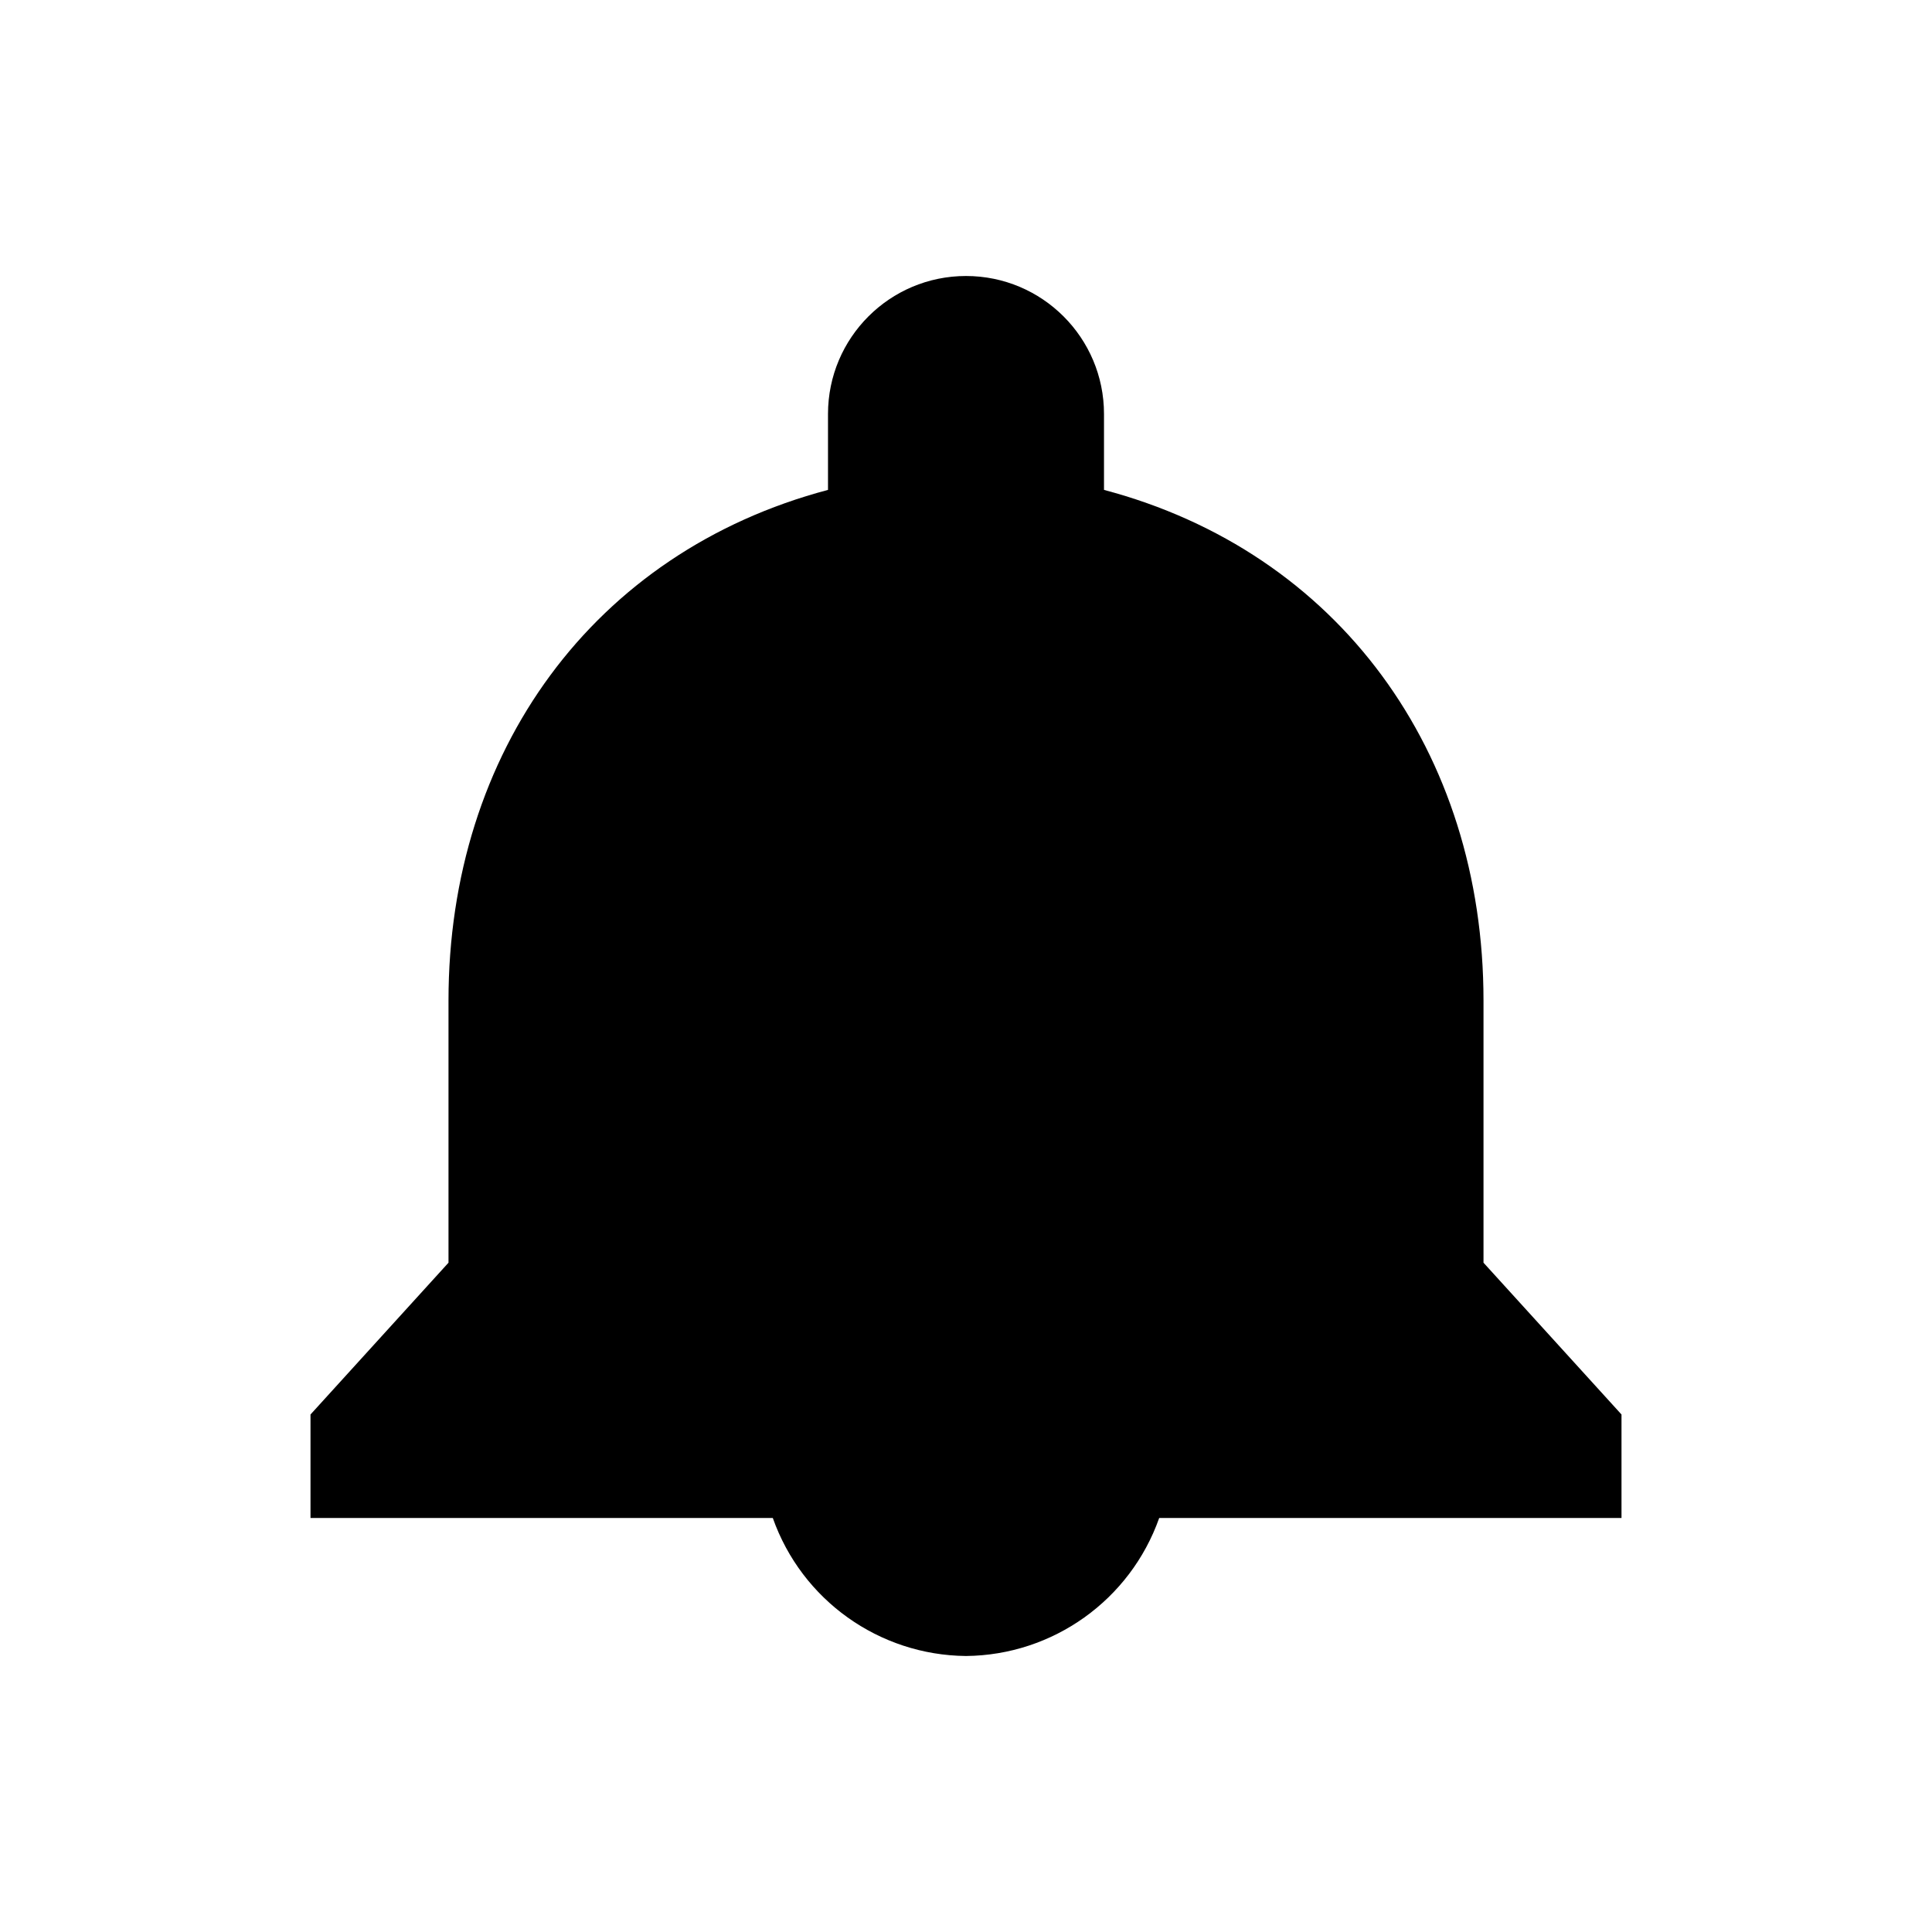
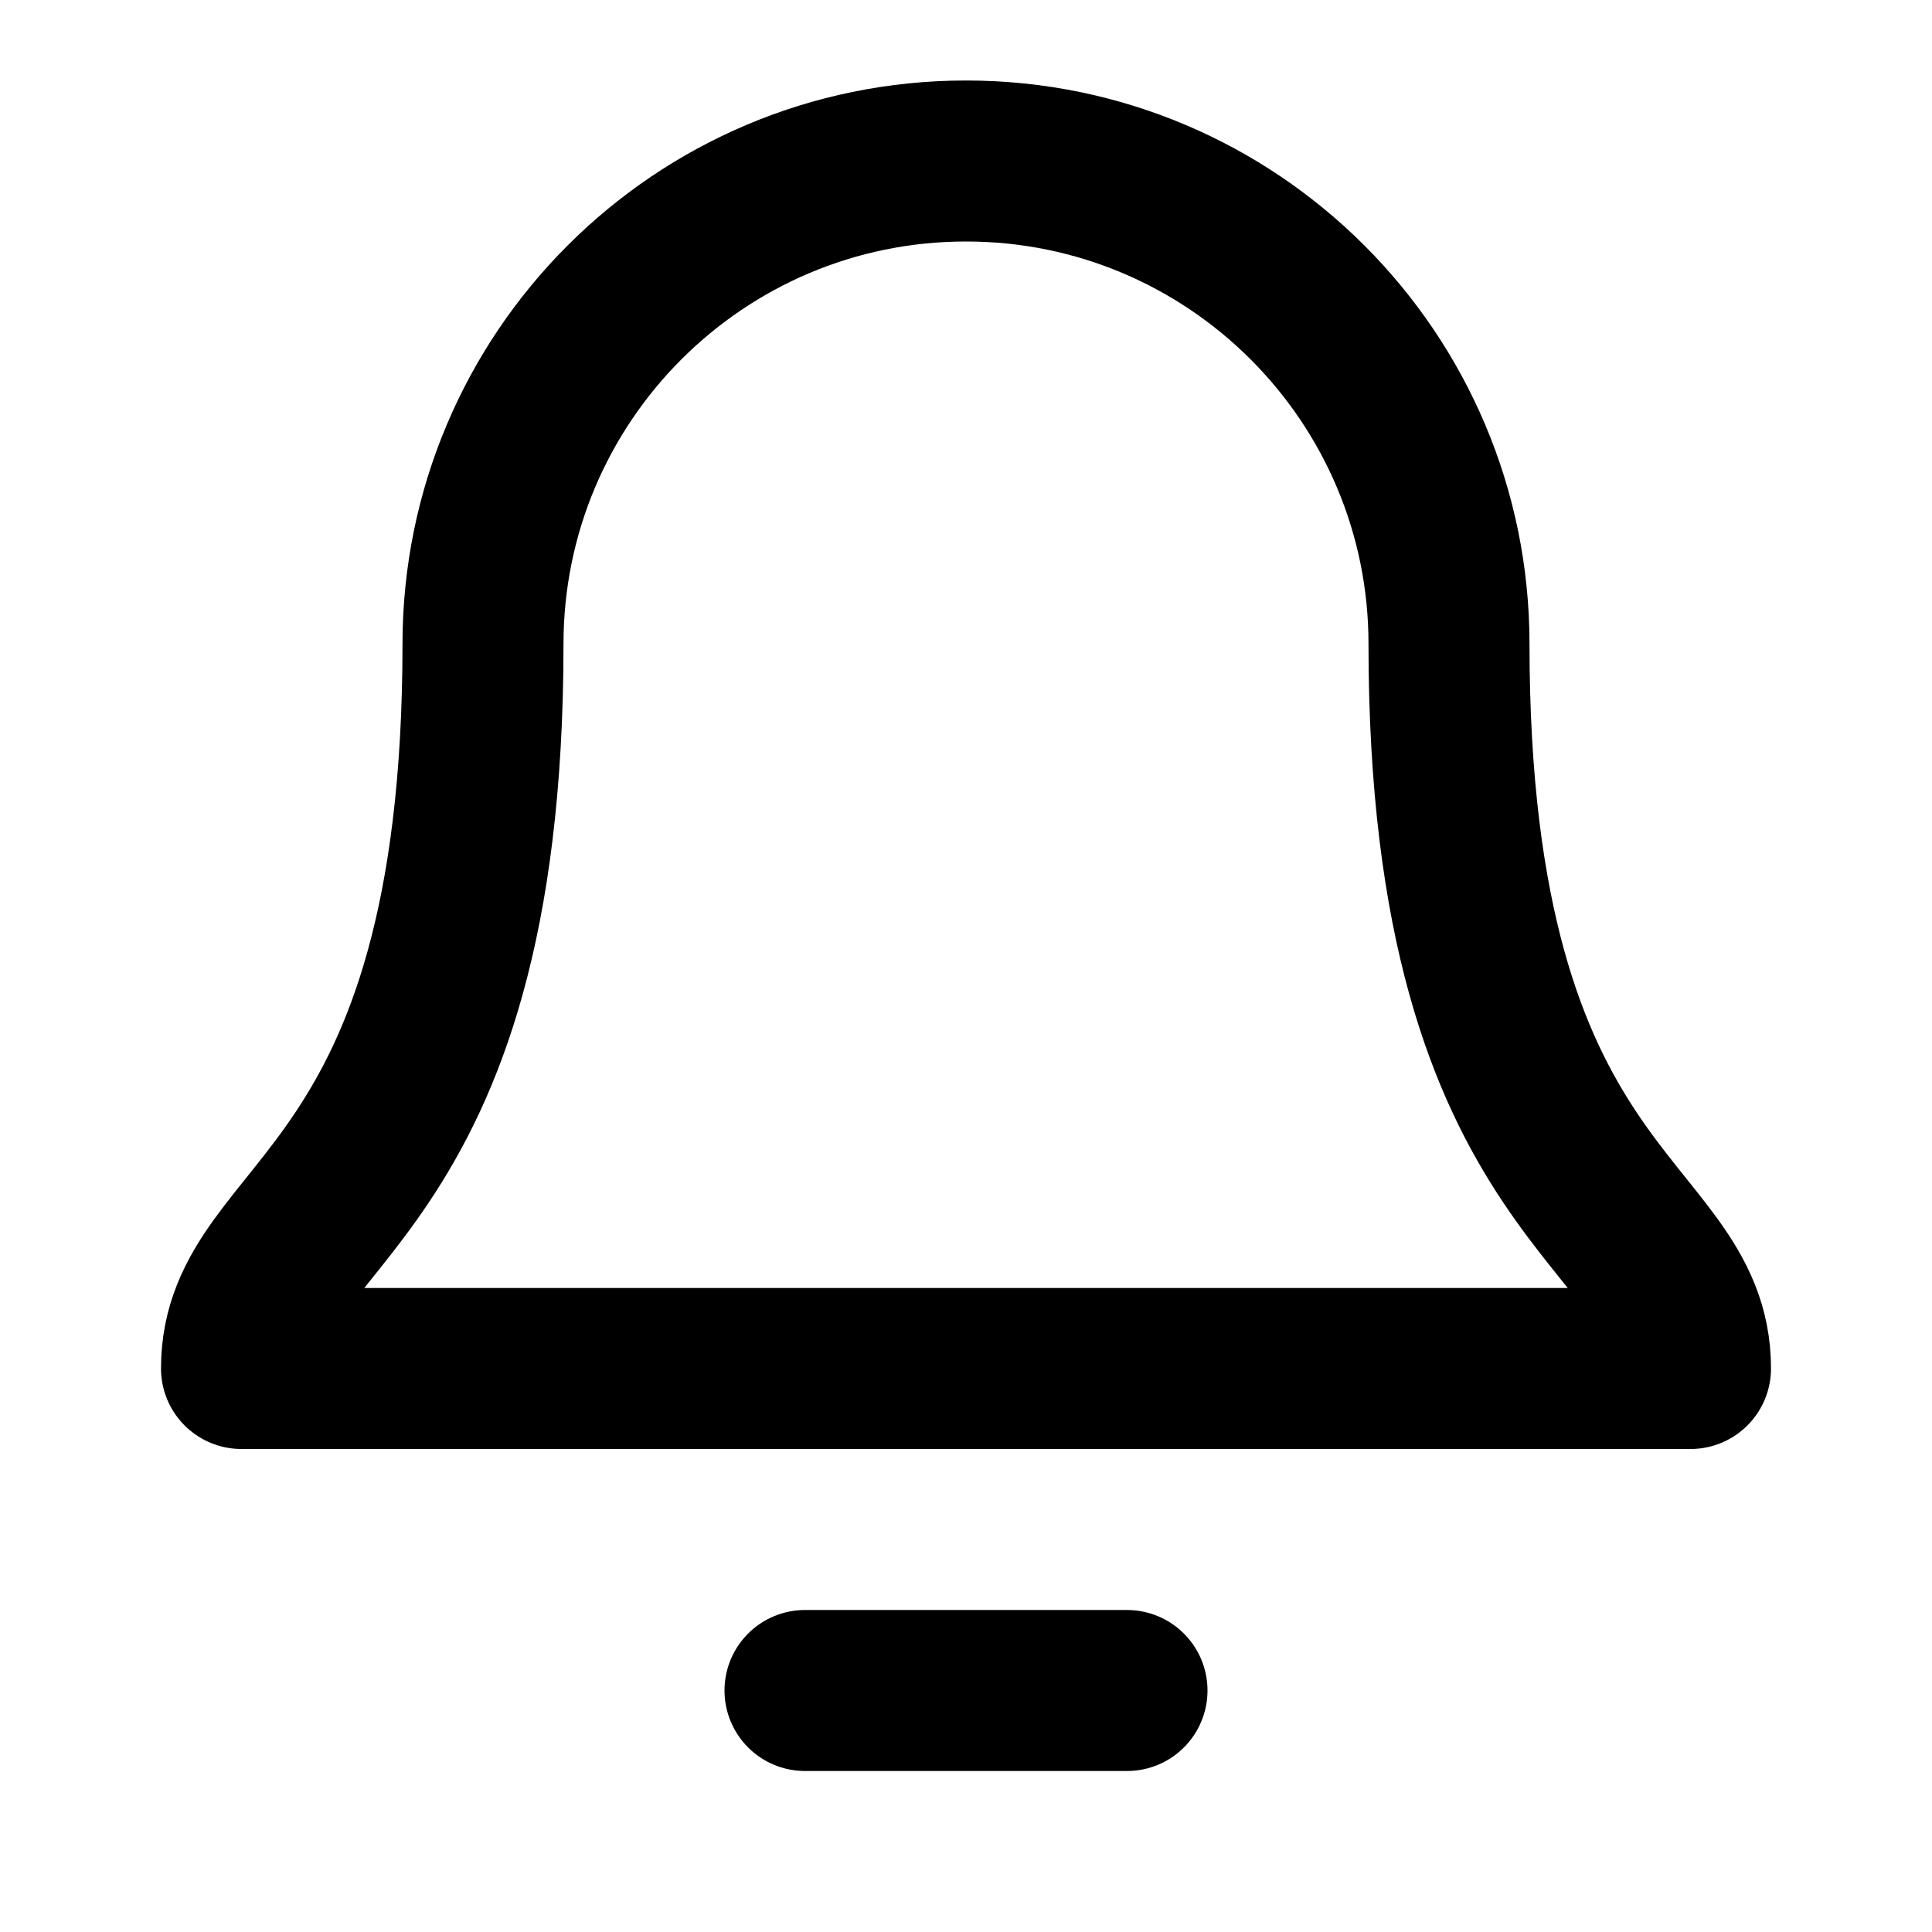
- <svg xmlns="http://www.w3.org/2000/svg" viewBox="0 0 28 28">
-   <path fill="currentColor" d="M14 4a2 2 0 0 1 2 2v1.1c3.4.9 5.5 3.8 5.5 7.4v3.8l2 2.2v1.5h-19v-1.5l2-2.2v-3.8c0-3.6 2.1-6.5 5.5-7.4V6a2 2 0 0 1 2-2Zm0 20a3 3 0 0 0 2.8-2h-5.6A3 3 0 0 0 14 24Z" />
+ <svg xmlns="http://www.w3.org/2000/svg" viewBox="0 0 24 24" fill="none" stroke="currentColor" stroke-width="2" stroke-linecap="round" stroke-linejoin="round">
+   <path d="M18 8a6 6 0 0 0-12 0c0 7-3 7-3 9h18c0-2-3-2-3-9M10 21h4" />
</svg>
